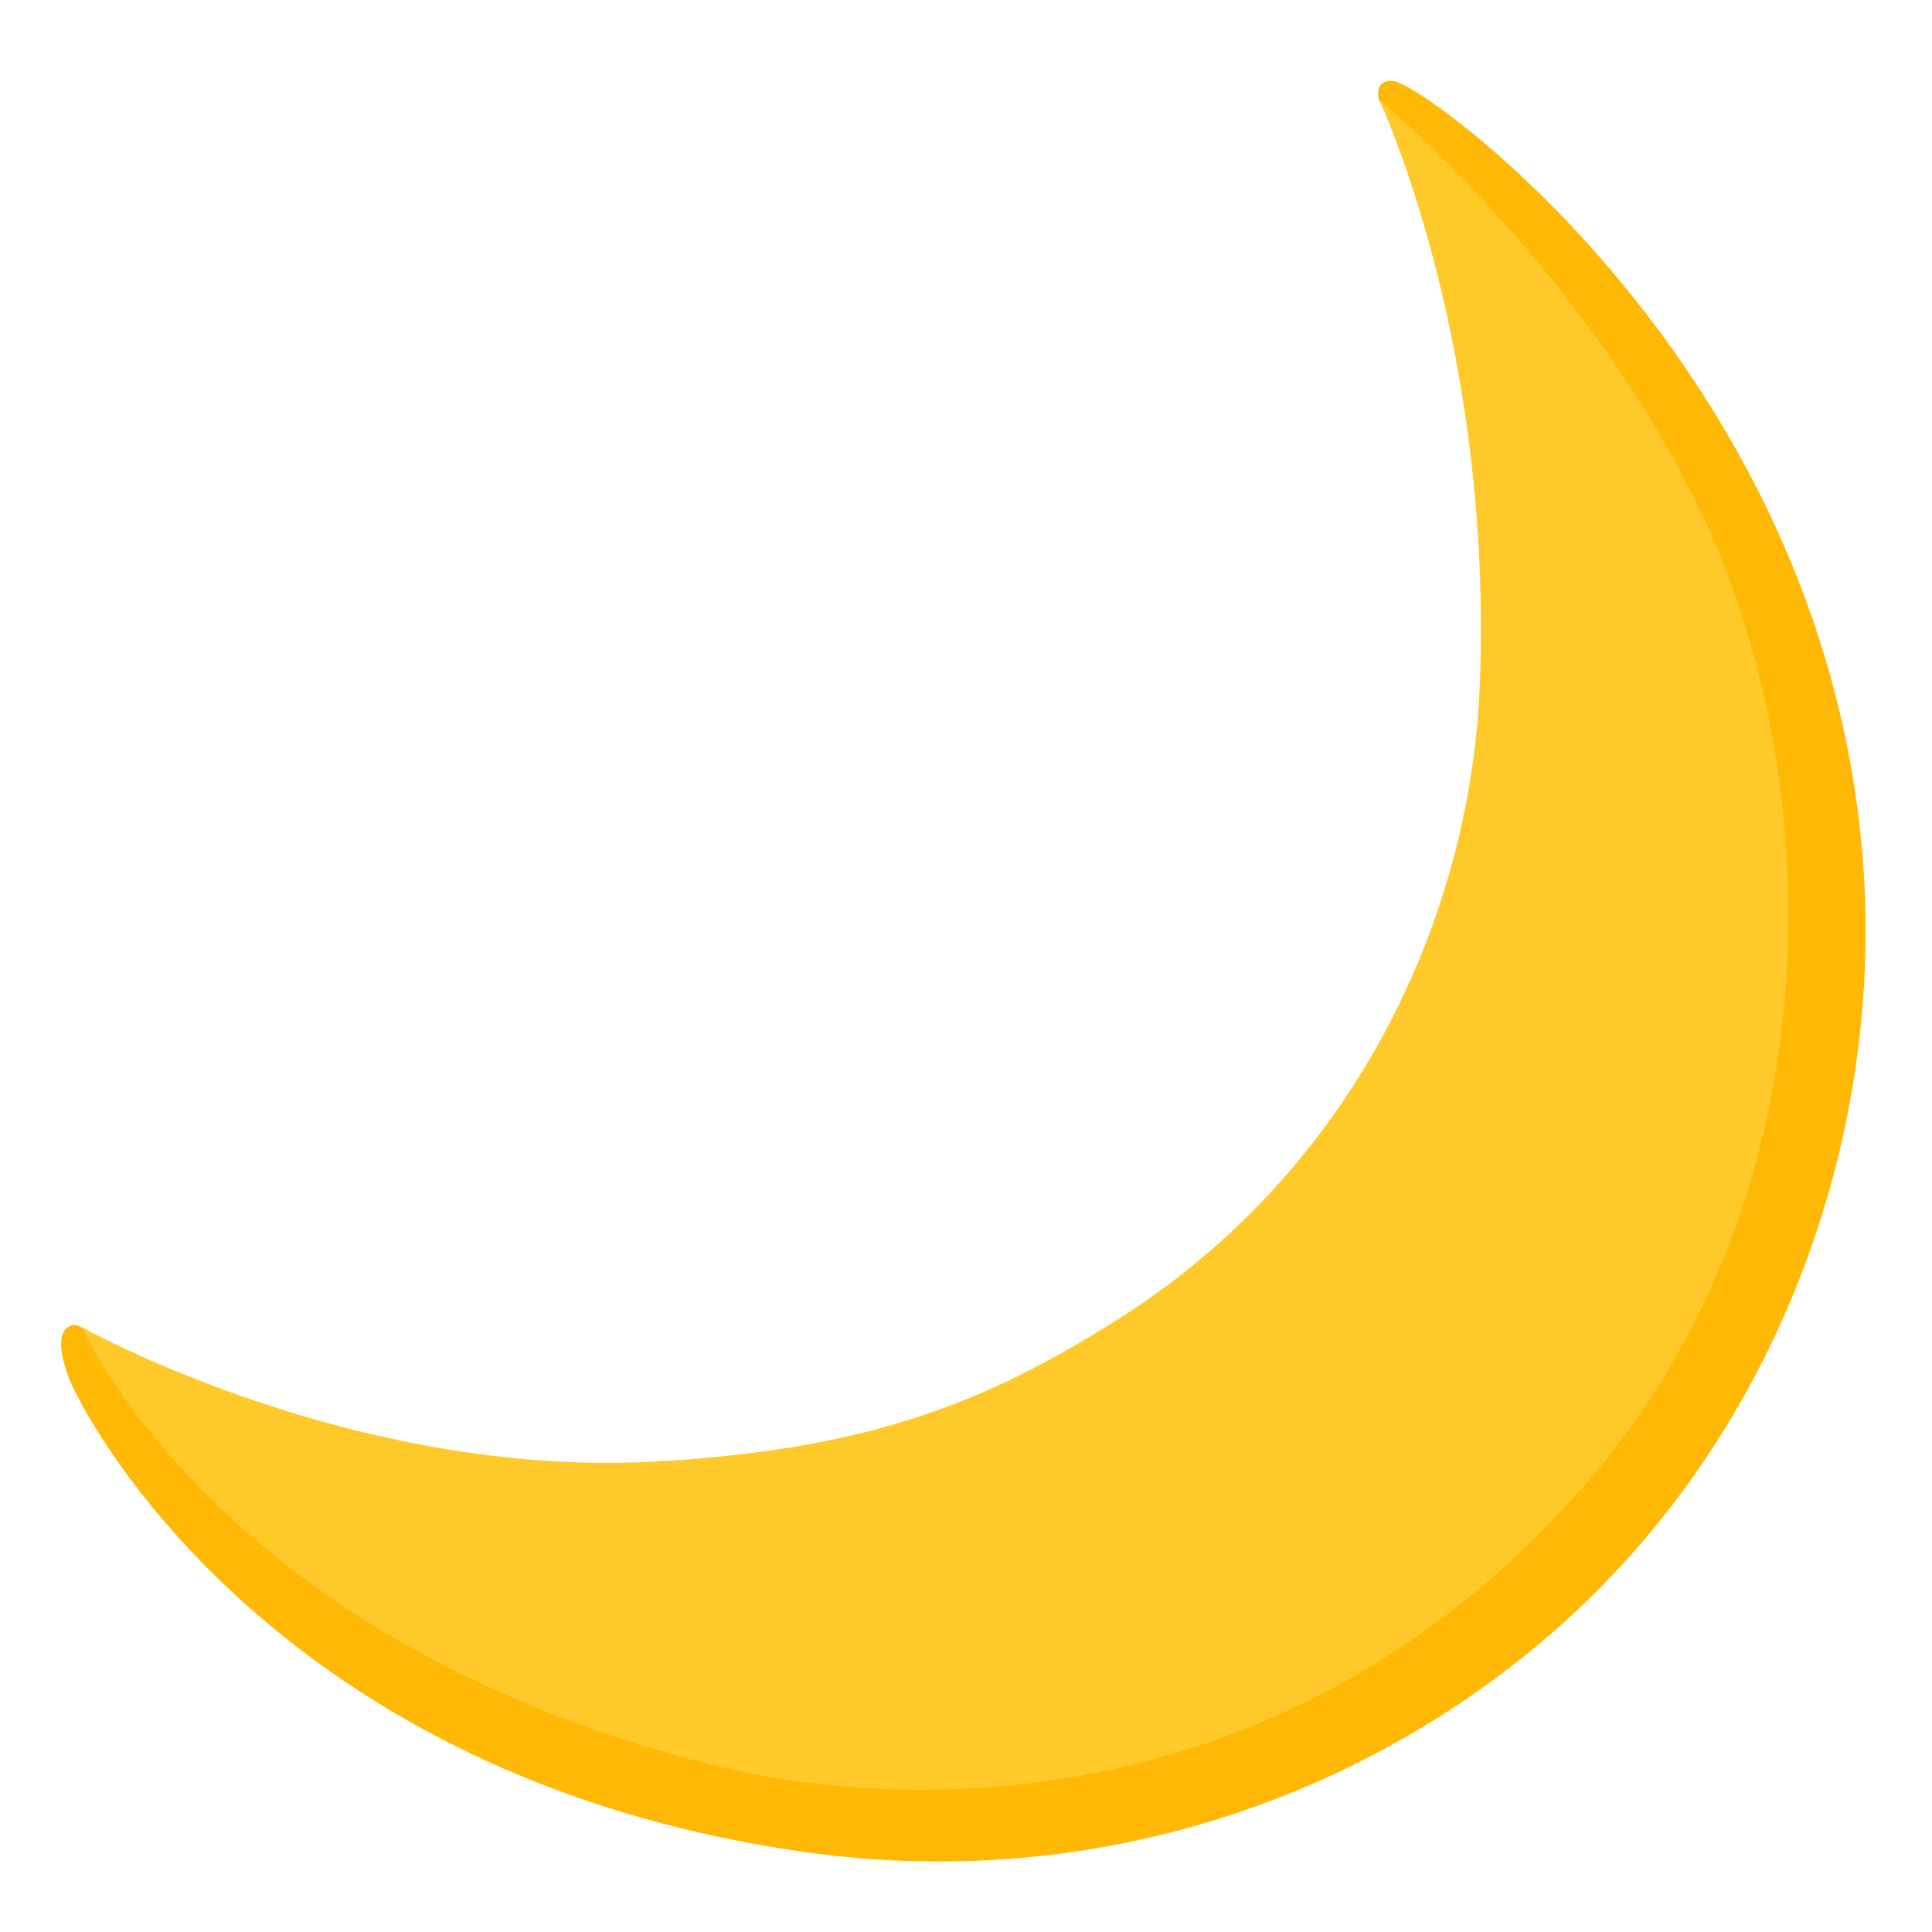
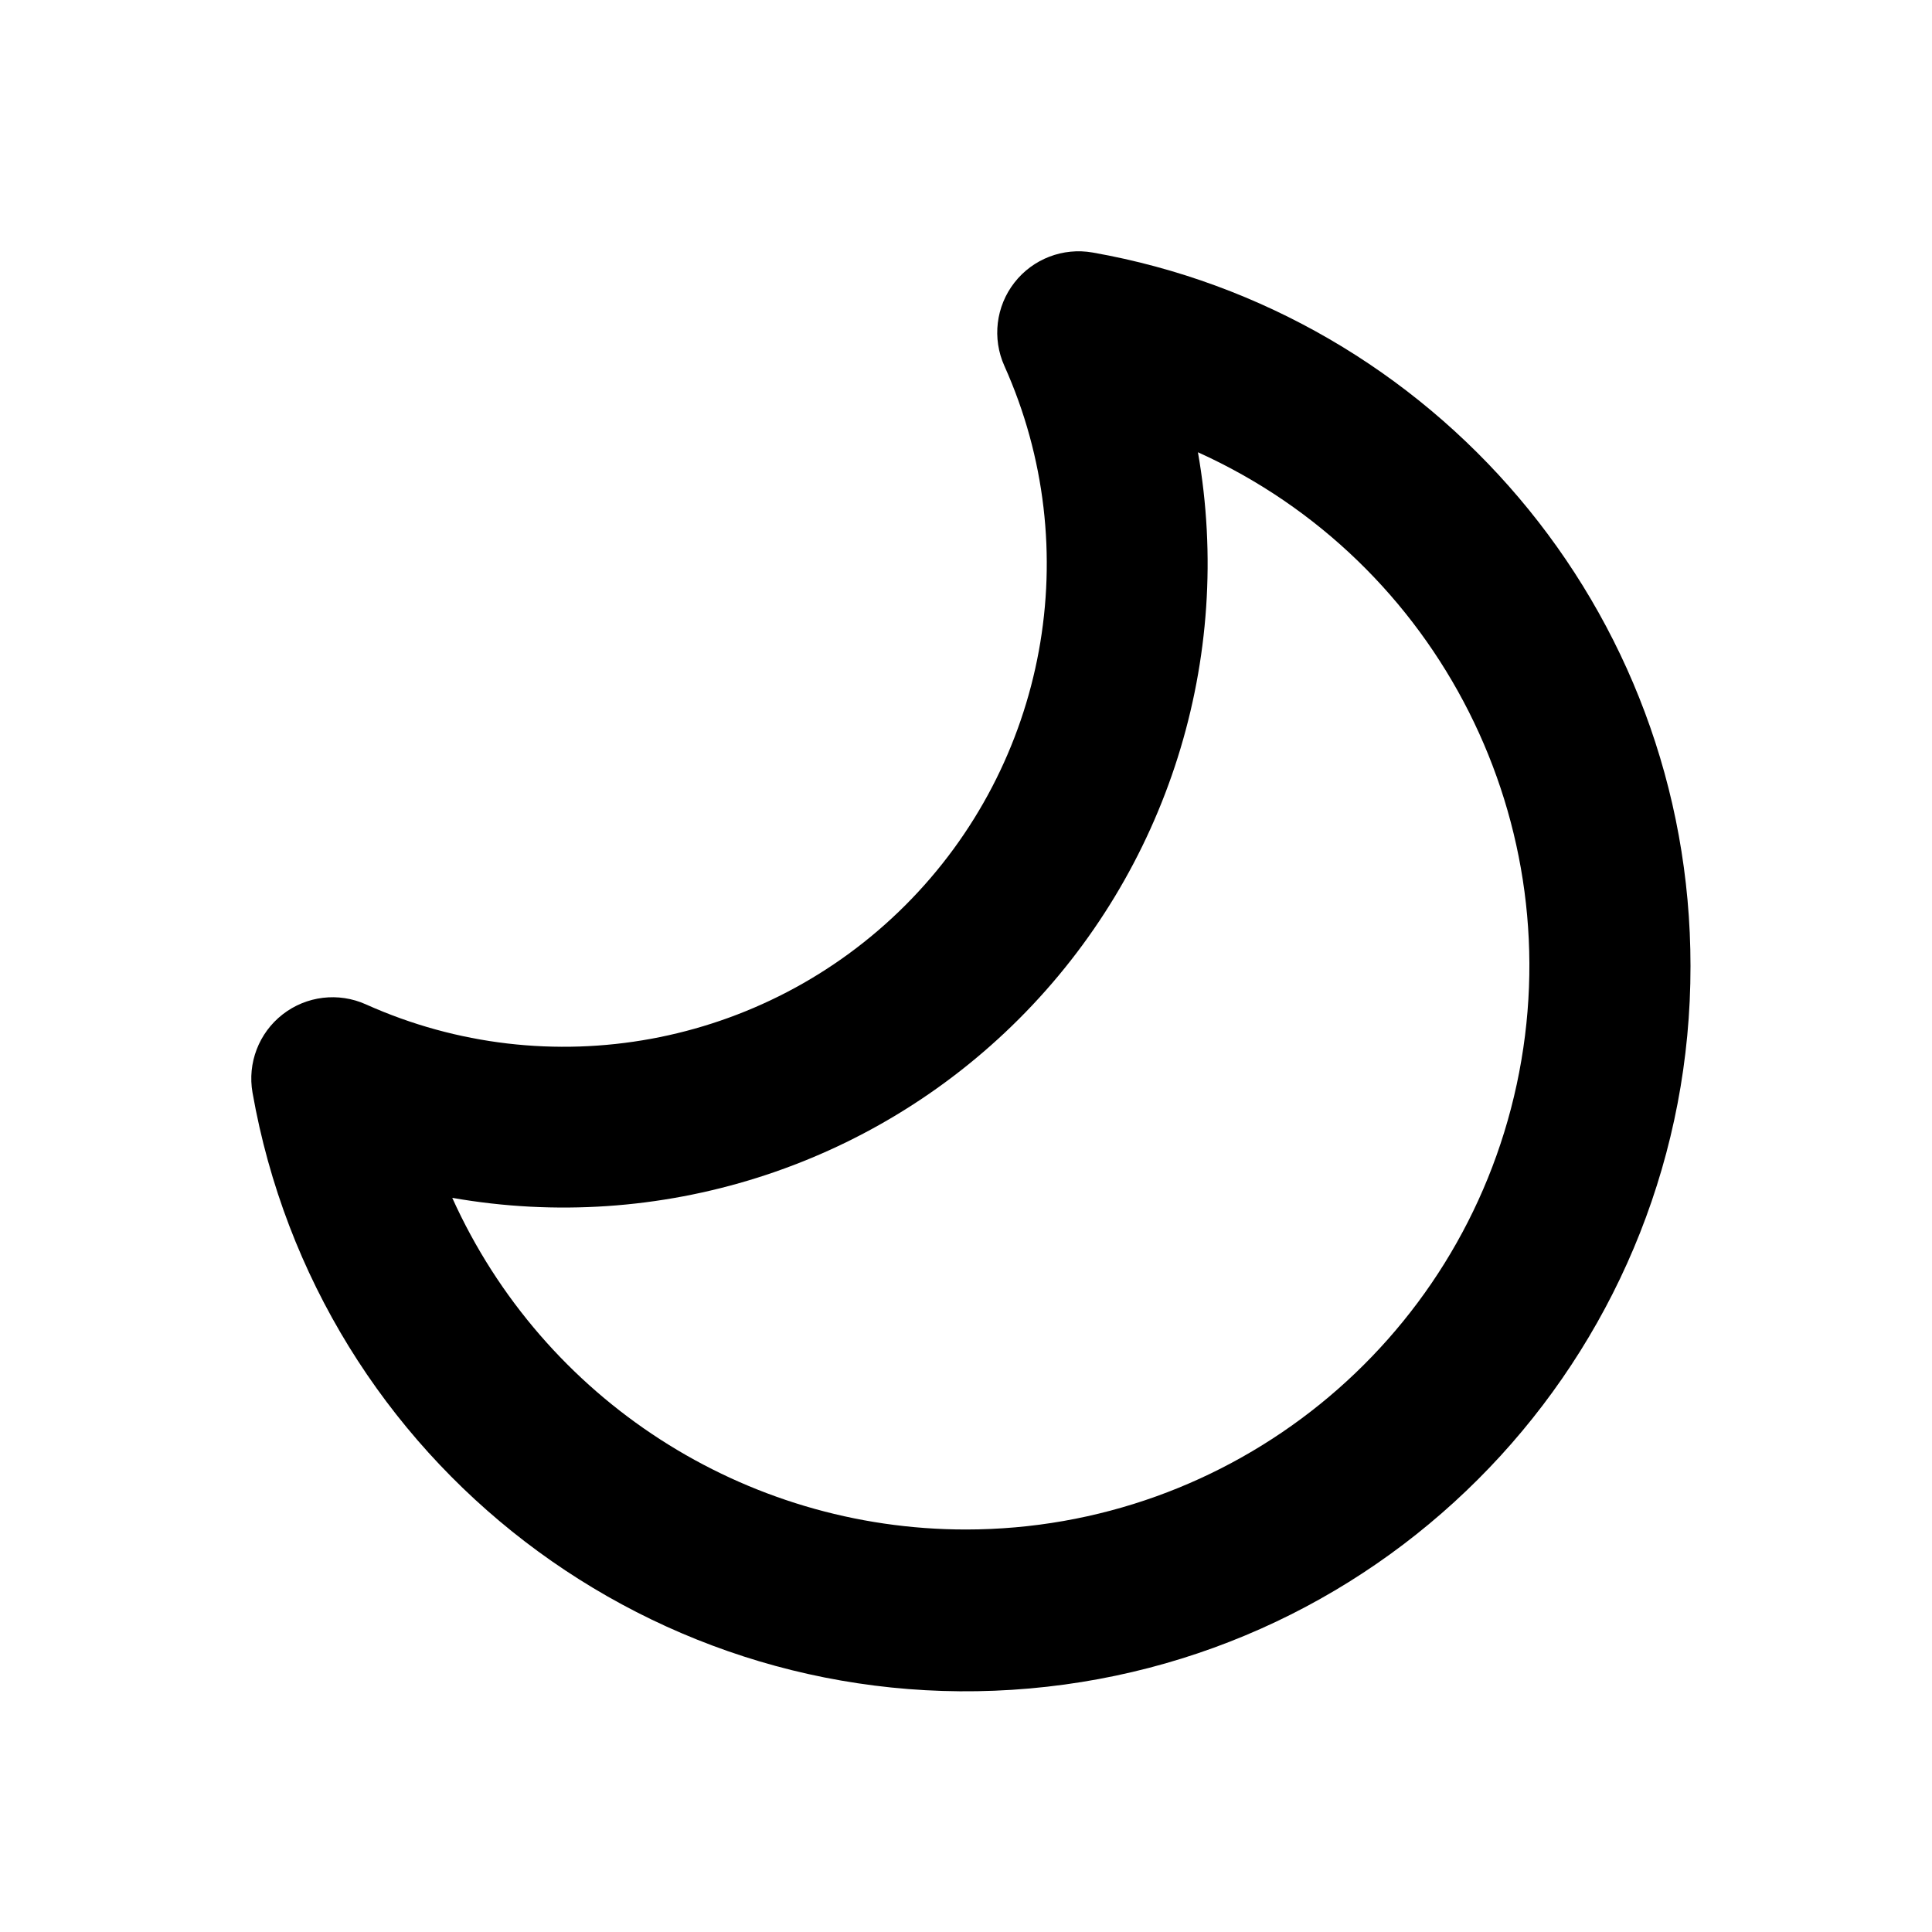
- <svg xmlns="http://www.w3.org/2000/svg" viewBox="0 0 128 128" width="128" height="128">
-   <path fill="#FFB803" d="M99.32 28.84L93.51 9.5l-1.98-2.66s-.15-.18-.17-.24c-.06-.25-.13-.66.11-.97c.18-.23.49-.29.85-.26c.14.01.48.14 1.02.44c5.31 3 28.21 21.75 30.14 52.02c1.09 17.1-5.15 35.4-18.27 48.16c-12.46 12.11-31.28 19.65-51.98 16.7c-30.94-4.41-44.22-23.21-47.69-29.42c-.61-1.1-.91-1.8-.97-1.97c-.82-2.15-.6-3.24.17-3.49c.2-.06.65.02.9.3c1 1.12 2.82 1.85 2.82 1.85l12.88 10.43l63.89 4.84l22.65-49.38z" />
-   <path fill="#FFCA29" d="M73.65 87.67c15.97-9.9 23.77-26.72 24.39-42.28c.9-22.79-6.68-38.8-6.68-38.8s14.01 11.5 21.68 28.08s9 43.87-7.78 63.4c-18.45 21.45-43.18 22.72-58.73 18.7c-32.27-8.35-41.09-28.83-41.09-28.83s17.78 9.95 37.77 8.9c14.88-.78 22.54-4.27 30.44-9.17" />
+ <svg xmlns="http://www.w3.org/2000/svg" viewBox="0 0 24 24" width="24" height="24">
+   <g fill="none" fill-rule="evenodd">
+     <path d="m12.593 23.258l-.011.002l-.071.035l-.02.004l-.014-.004l-.071-.035q-.016-.005-.024.005l-.004.01l-.017.428l.005.02l.01.013l.104.074l.015.004l.012-.004l.104-.074l.012-.016l.004-.017l-.017-.427q-.004-.016-.017-.018m.265-.113l-.013.002l-.185.093l-.01.01l-.003.011l.018.43l.005.012l.008.007l.201.093q.019.005.029-.008l.004-.014l-.034-.614q-.005-.018-.02-.022m-.715.002a.02.02 0 0 0-.027.006l-.006.014l-.034.614q.001.018.017.024l.015-.002l.201-.093l.01-.008l.004-.011l.017-.43l-.003-.012l-.01-.01z" />
+     <path fill="currentColor" d="M13.574 3.137a1.01 1.01 0 0 0-1.097 1.409a6 6 0 0 1-7.931 7.931a1.01 1.01 0 0 0-1.409 1.097A9 9 0 0 0 21 12c0-4.434-3.206-8.118-7.426-8.863m1.307 2.481A7.002 7.002 0 0 1 12 19a7 7 0 0 1-6.382-4.12a8 8 0 0 0 9.263-9.263Z" />
+   </g>
</svg>
